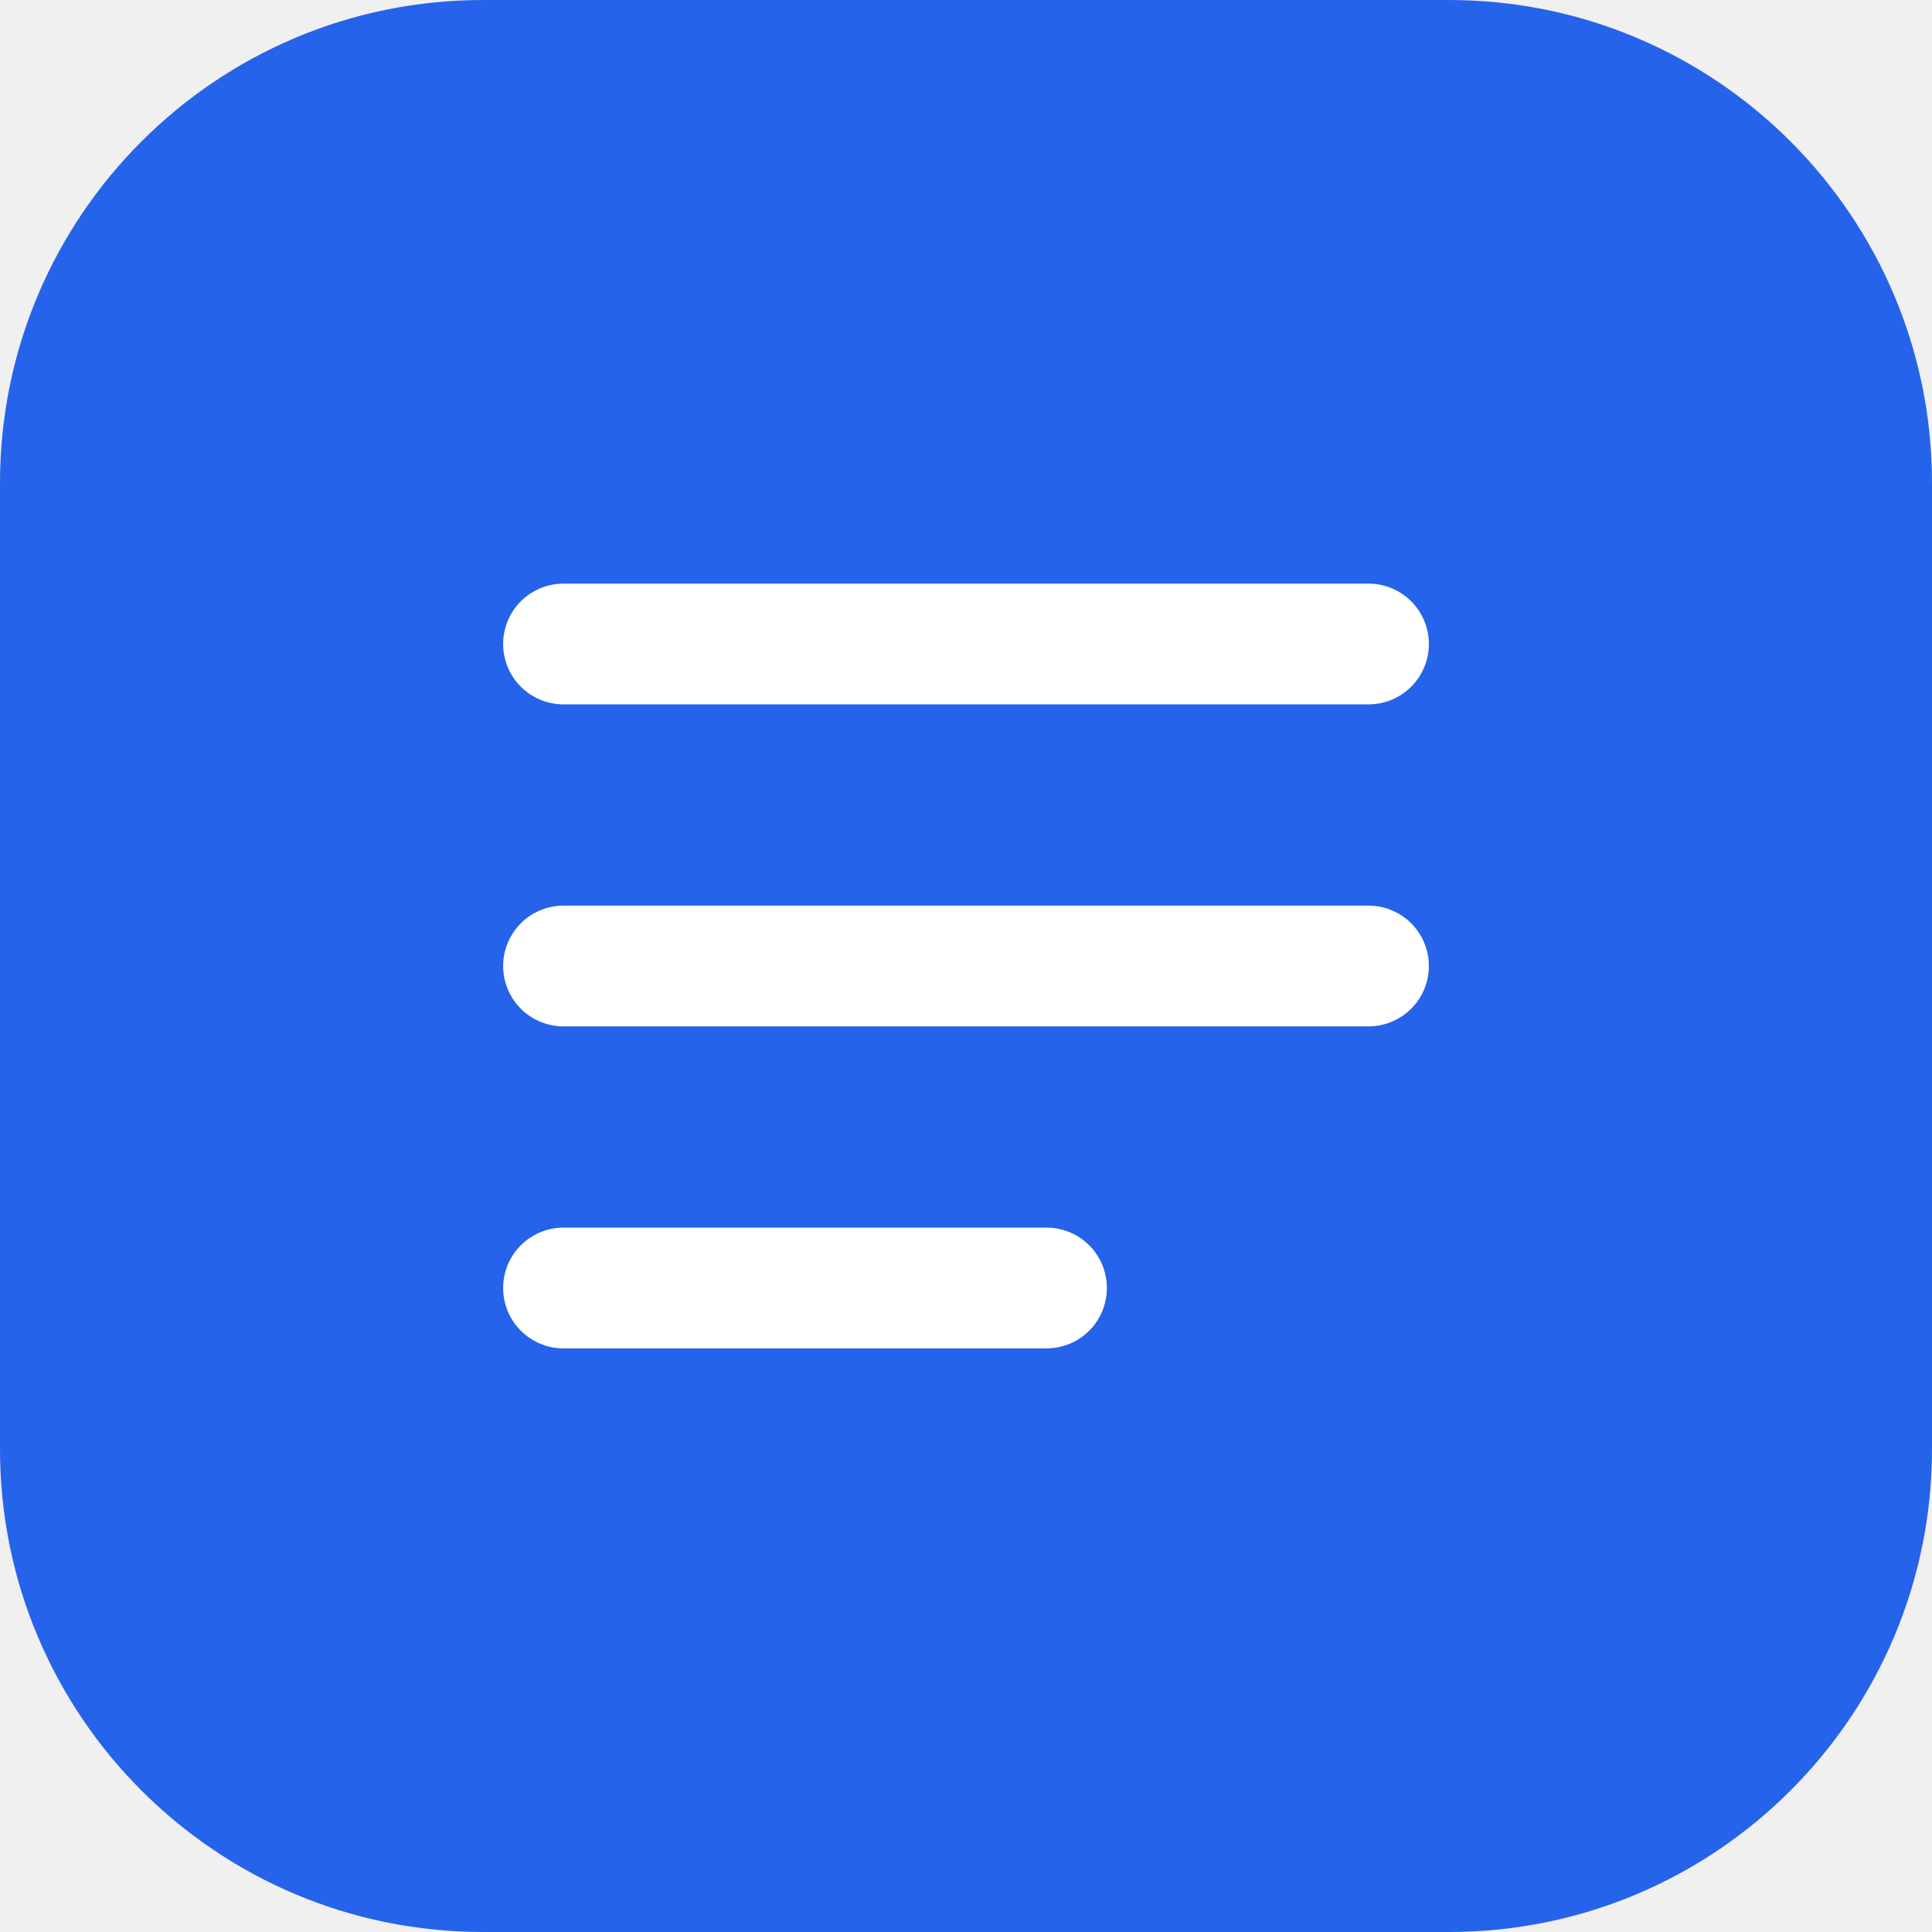
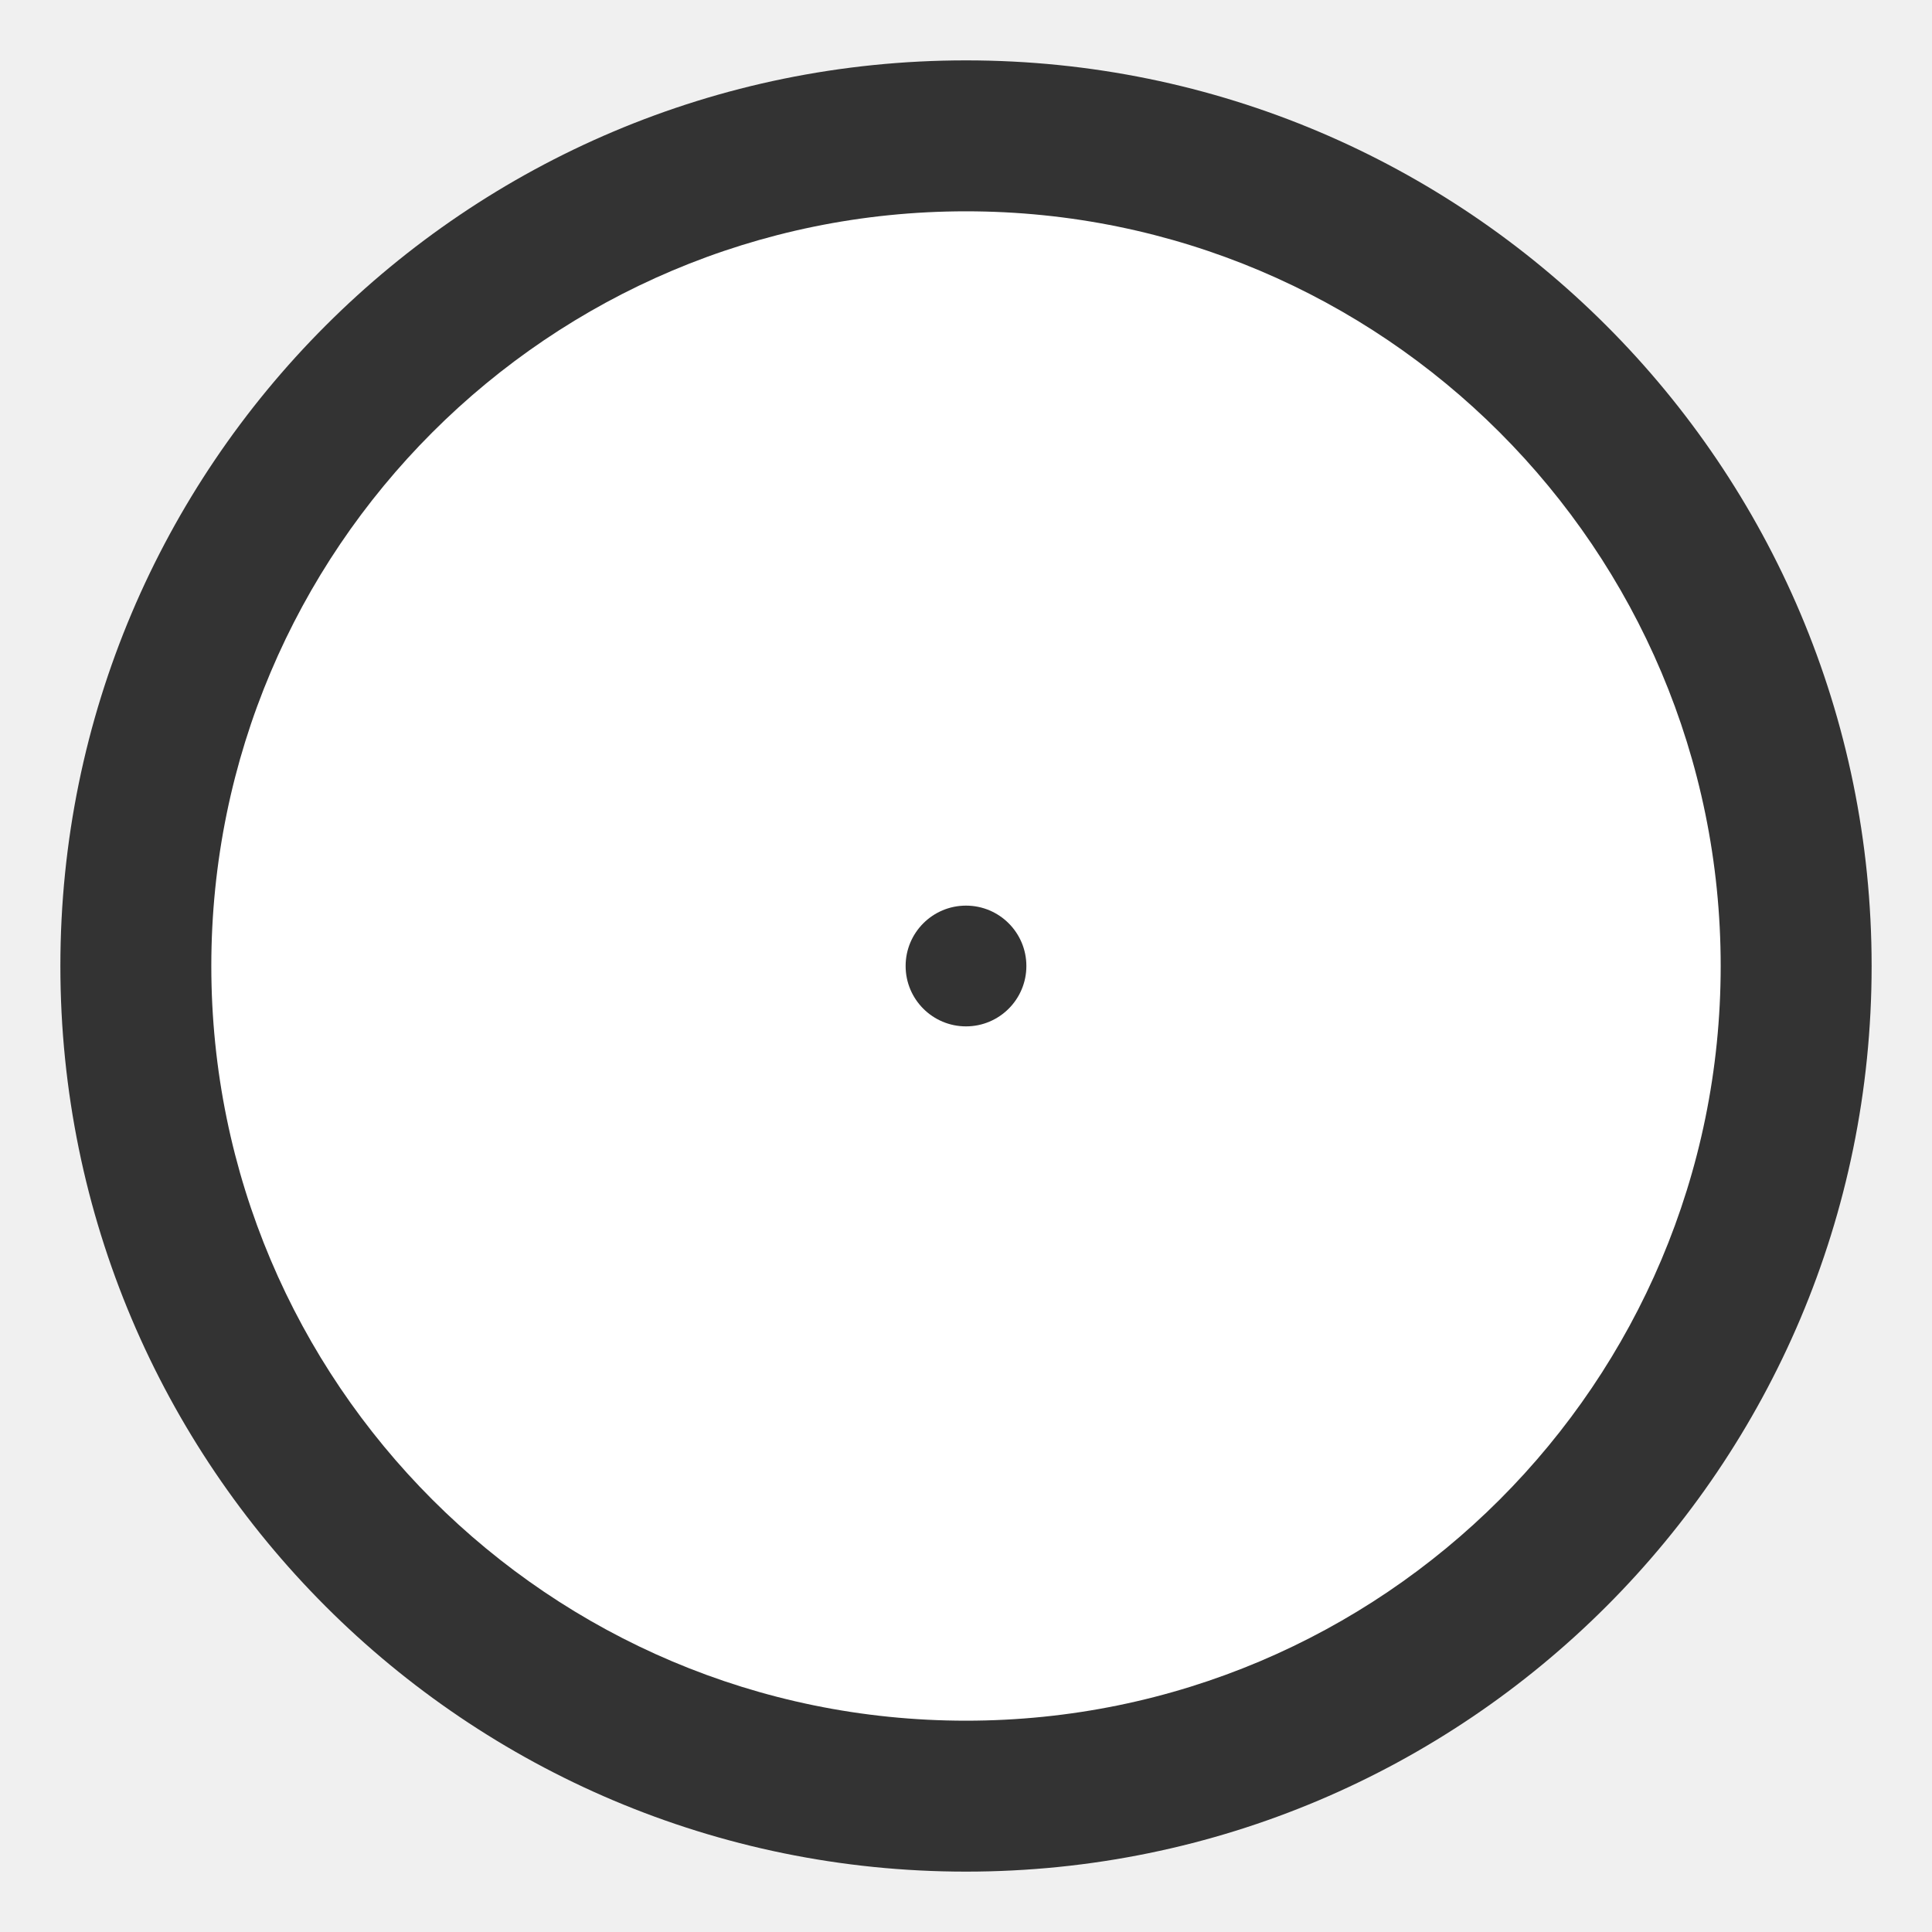
- <svg xmlns="http://www.w3.org/2000/svg" width="192" height="192" viewBox="0 0 24 24" fill="none">
-   <rect width="24" height="24" rx="6" fill="#2563eb" />
-   <path d="M7 12h10M7 8h10M7 16h6" stroke="#fff" stroke-width="1.5" stroke-linecap="round" stroke-linejoin="round" />
+ <svg xmlns="http://www.w3.org/2000/svg" viewBox="0 0 256 256" fill="currentColor">
+   <circle cx="128" cy="128" r="120" fill="#333" />
+   <circle cx="128" cy="128" r="100" fill="white" />
+   <circle cx="128" cy="128" r="8" fill="#333" />
</svg>
